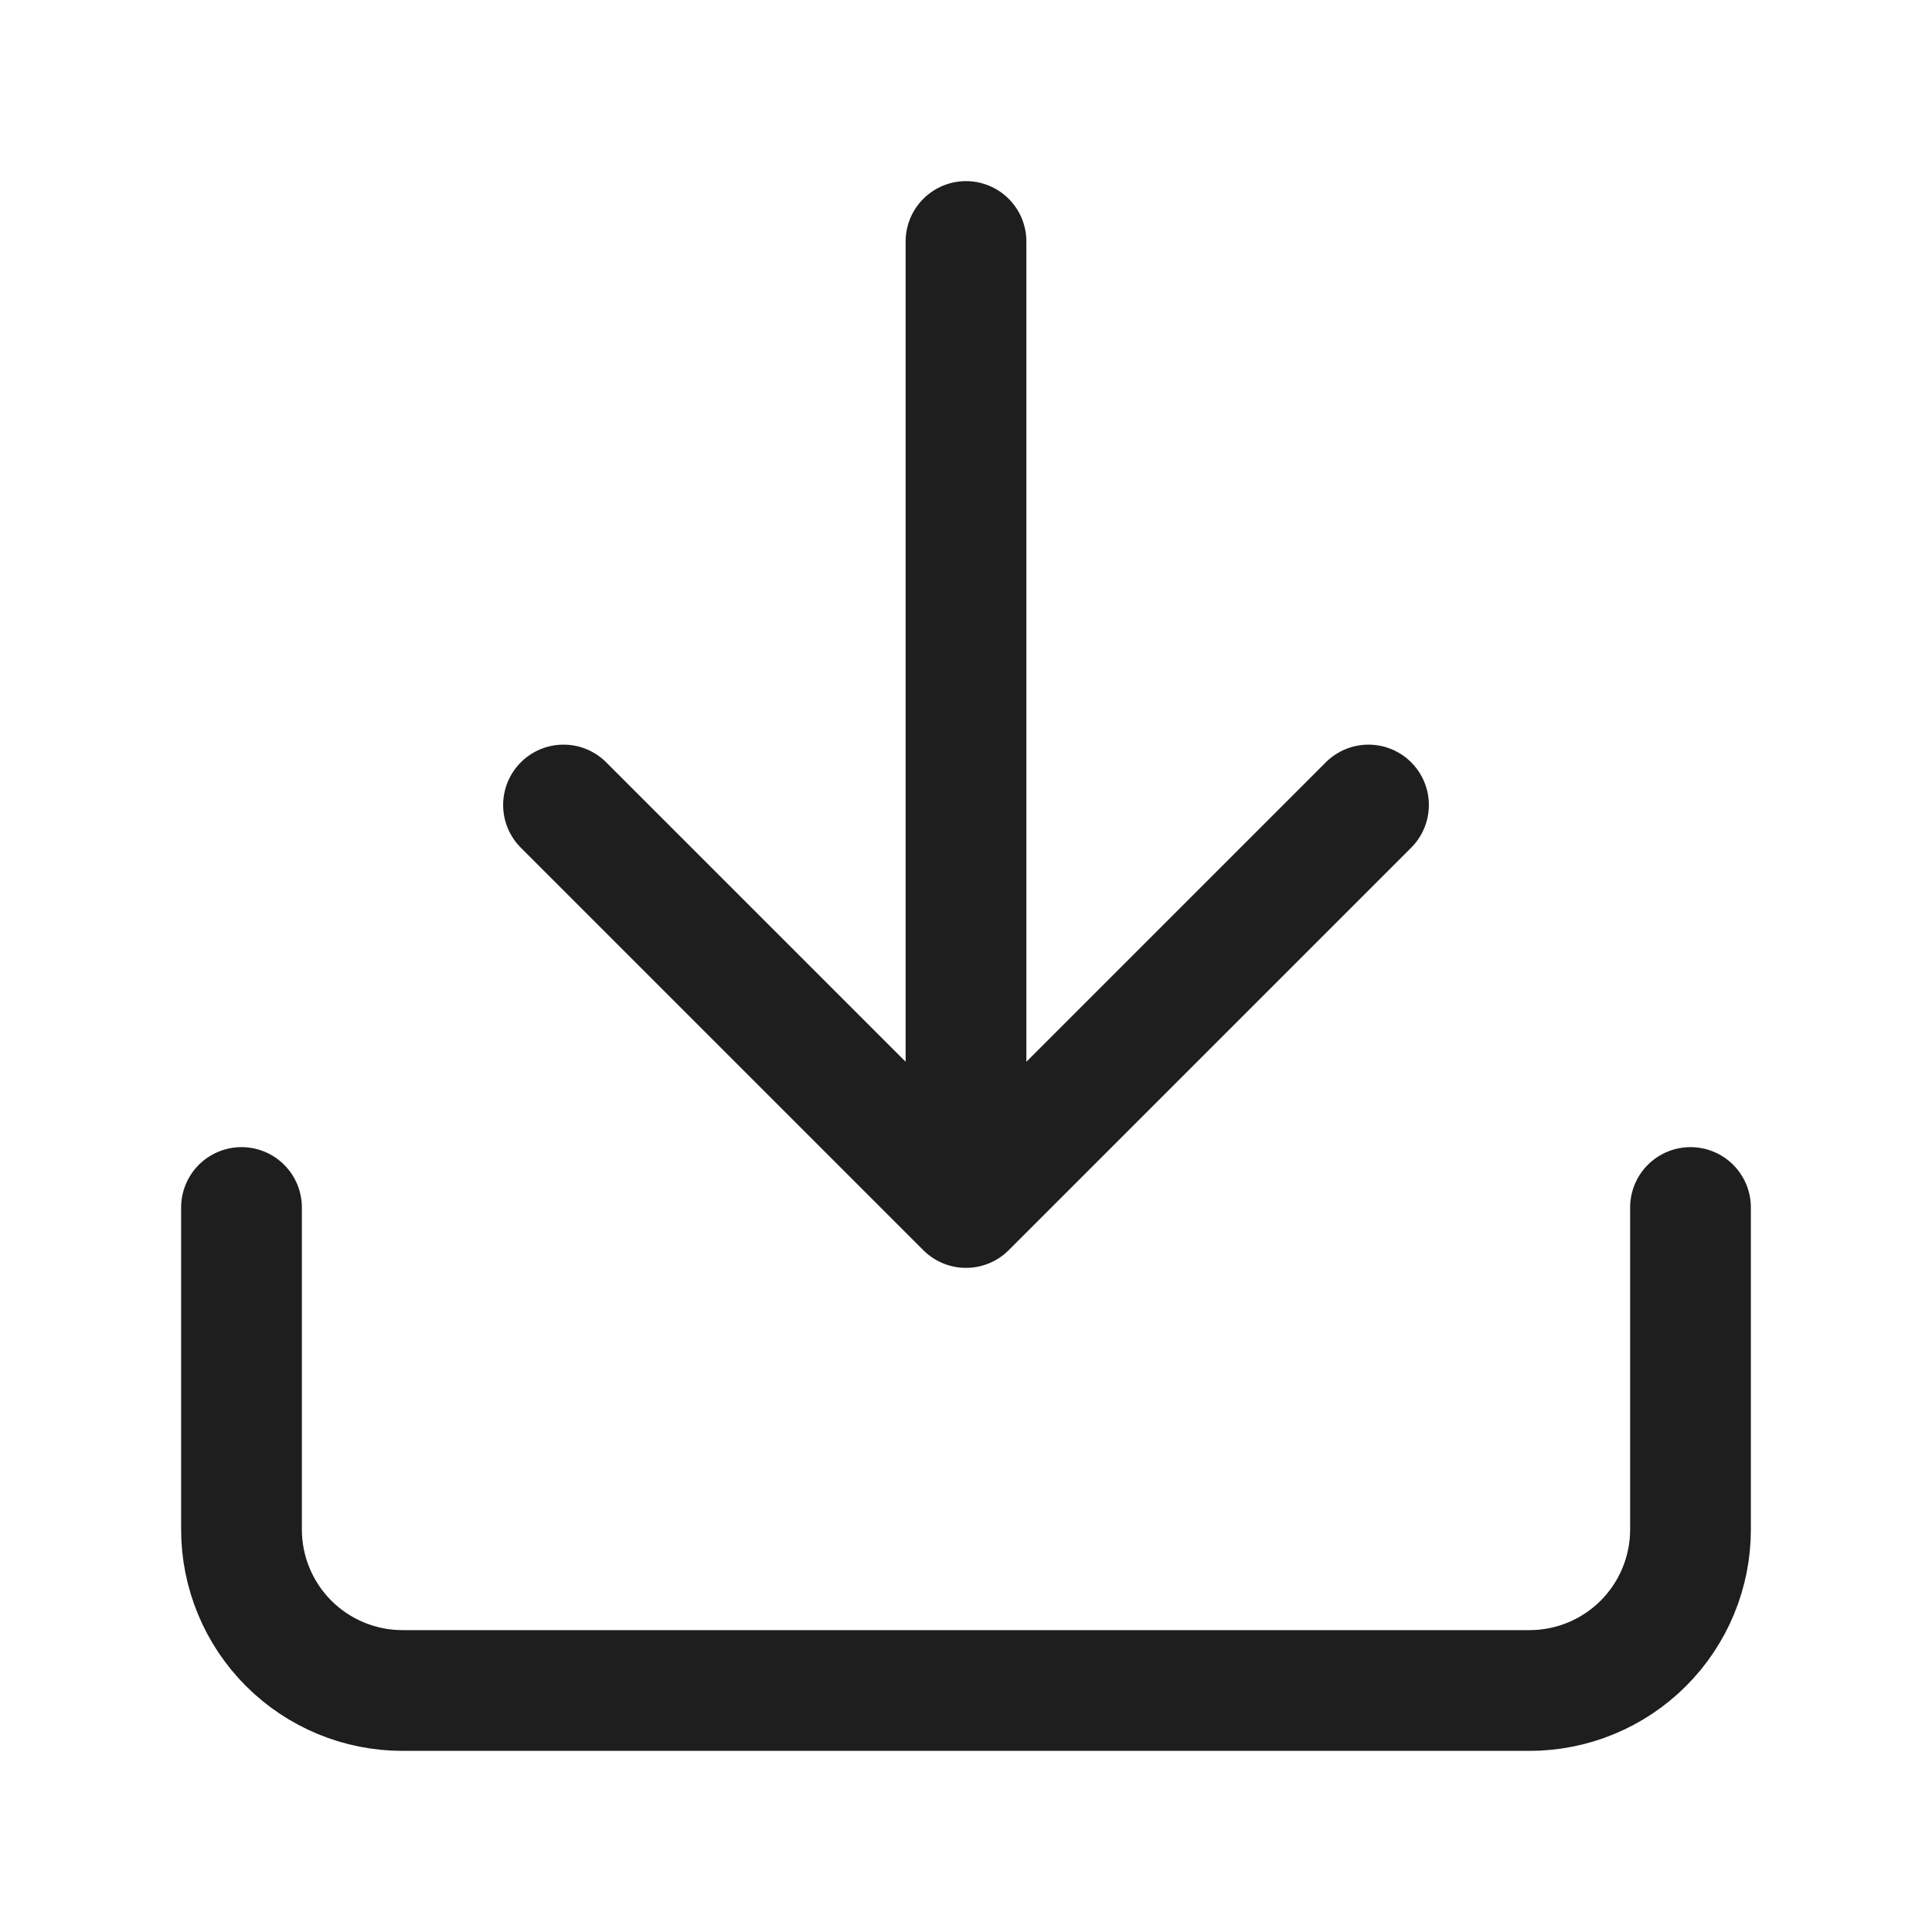
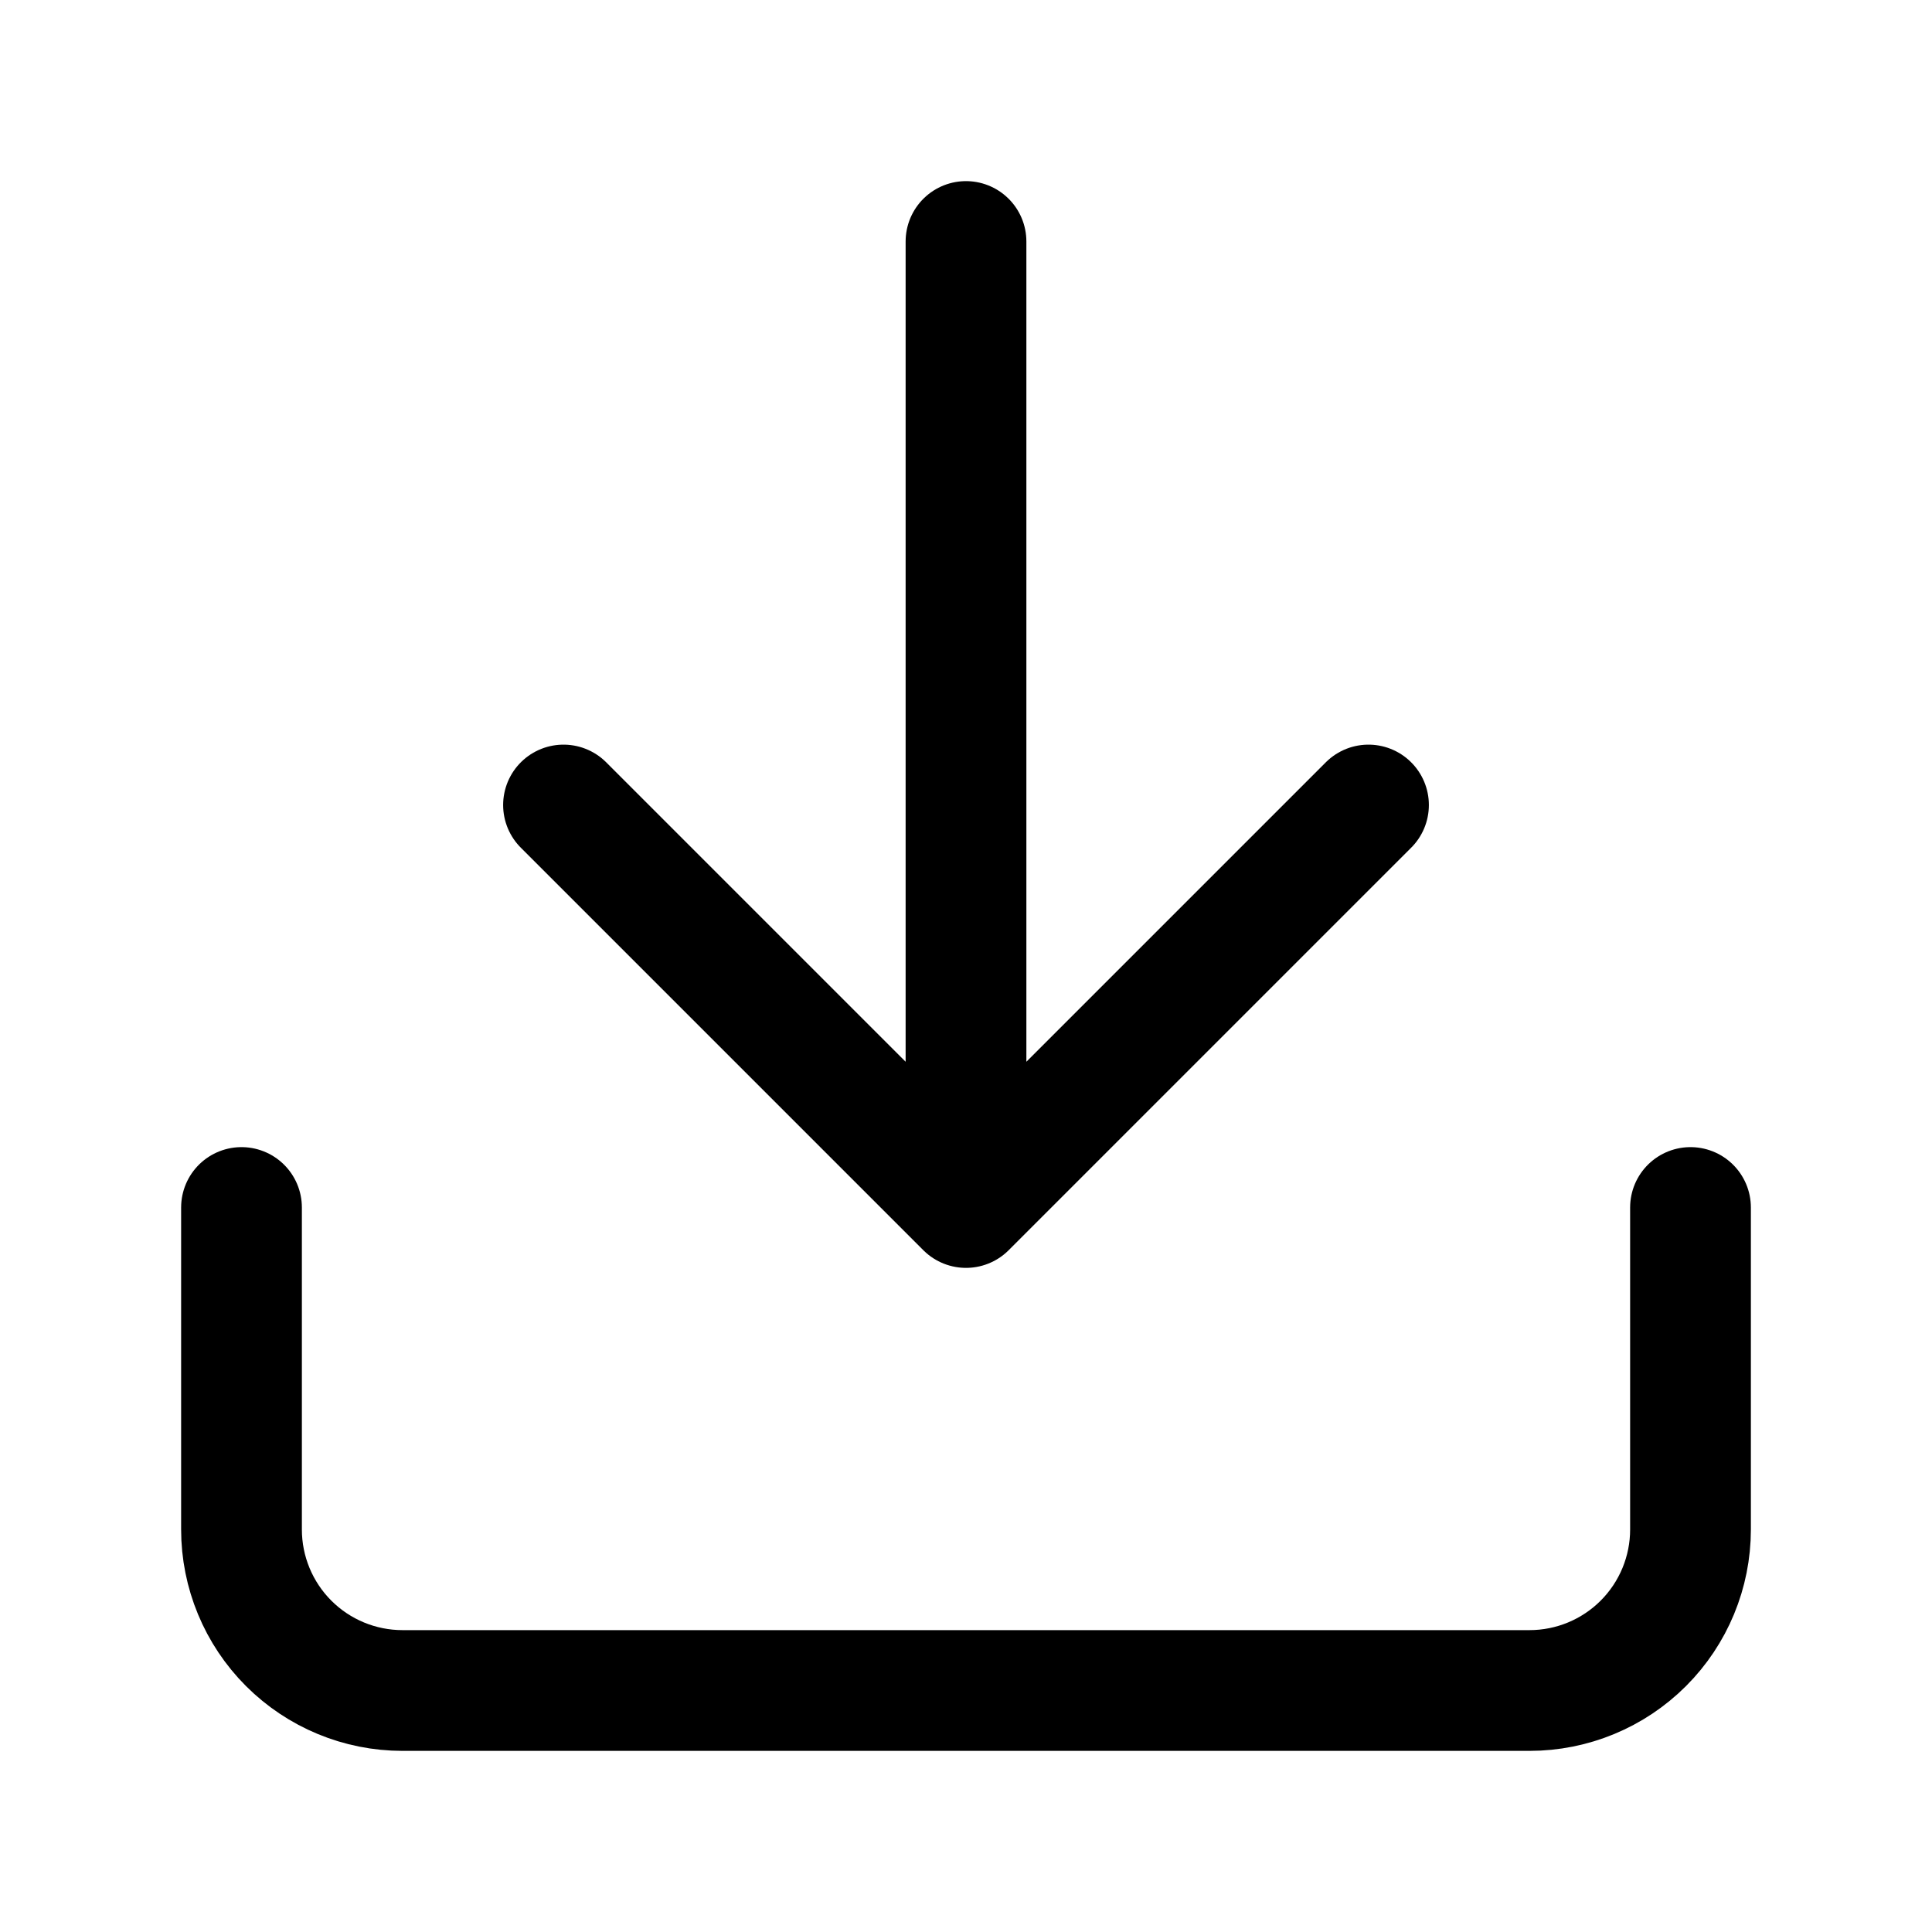
<svg xmlns="http://www.w3.org/2000/svg" viewBox="0 0 64 64" fill="none">
-   <path d="M56 40V50.667C56 52.081 55.438 53.438 54.438 54.438C53.438 55.438 52.081 56 50.667 56H13.333C11.919 56 10.562 55.438 9.562 54.438C8.562 53.438 8 52.081 8 50.667V40M18.667 26.667L32 40M32 40L45.333 26.667M32 40V8" stroke="#1E1E1E" stroke-width="4" stroke-linecap="round" stroke-linejoin="round" />
+   <path d="M56 40V50.667C56 52.081 55.438 53.438 54.438 54.438C53.438 55.438 52.081 56 50.667 56H13.333C11.919 56 10.562 55.438 9.562 54.438C8.562 53.438 8 52.081 8 50.667V40M18.667 26.667L32 40M32 40L45.333 26.667M32 40V8" stroke="currentColor" stroke-width="4" stroke-linecap="round" stroke-linejoin="round" />
</svg>
